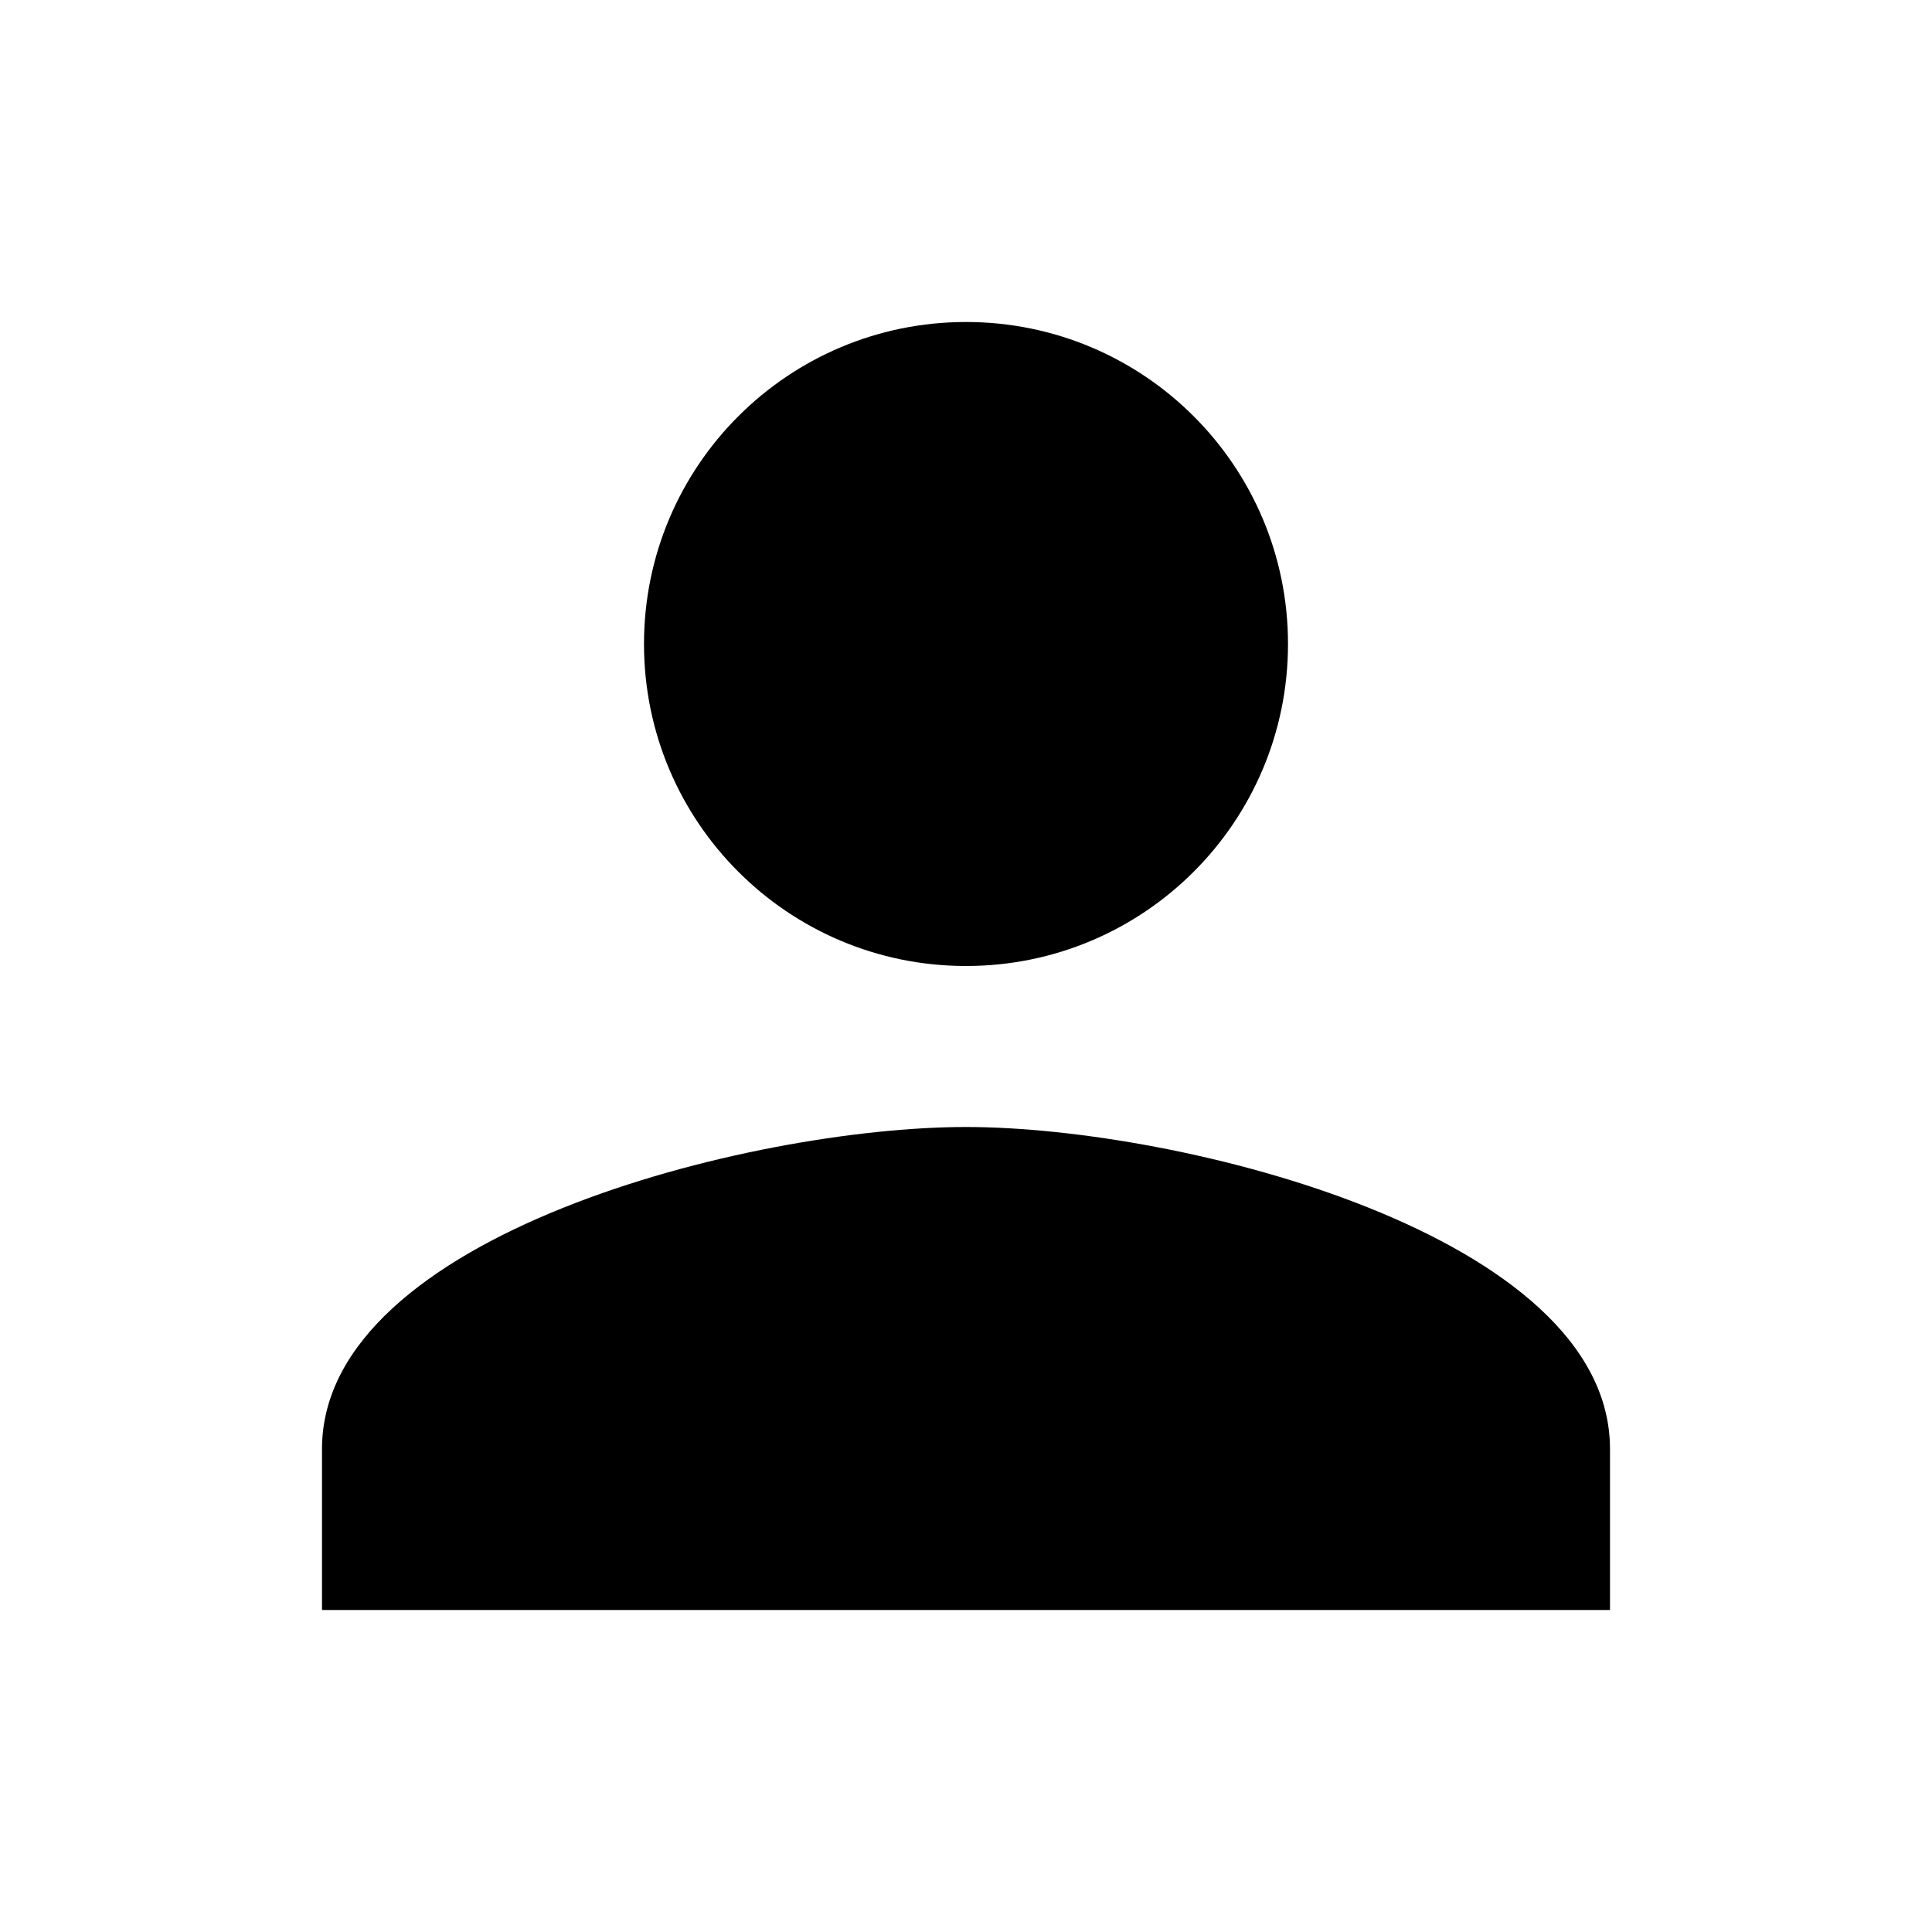
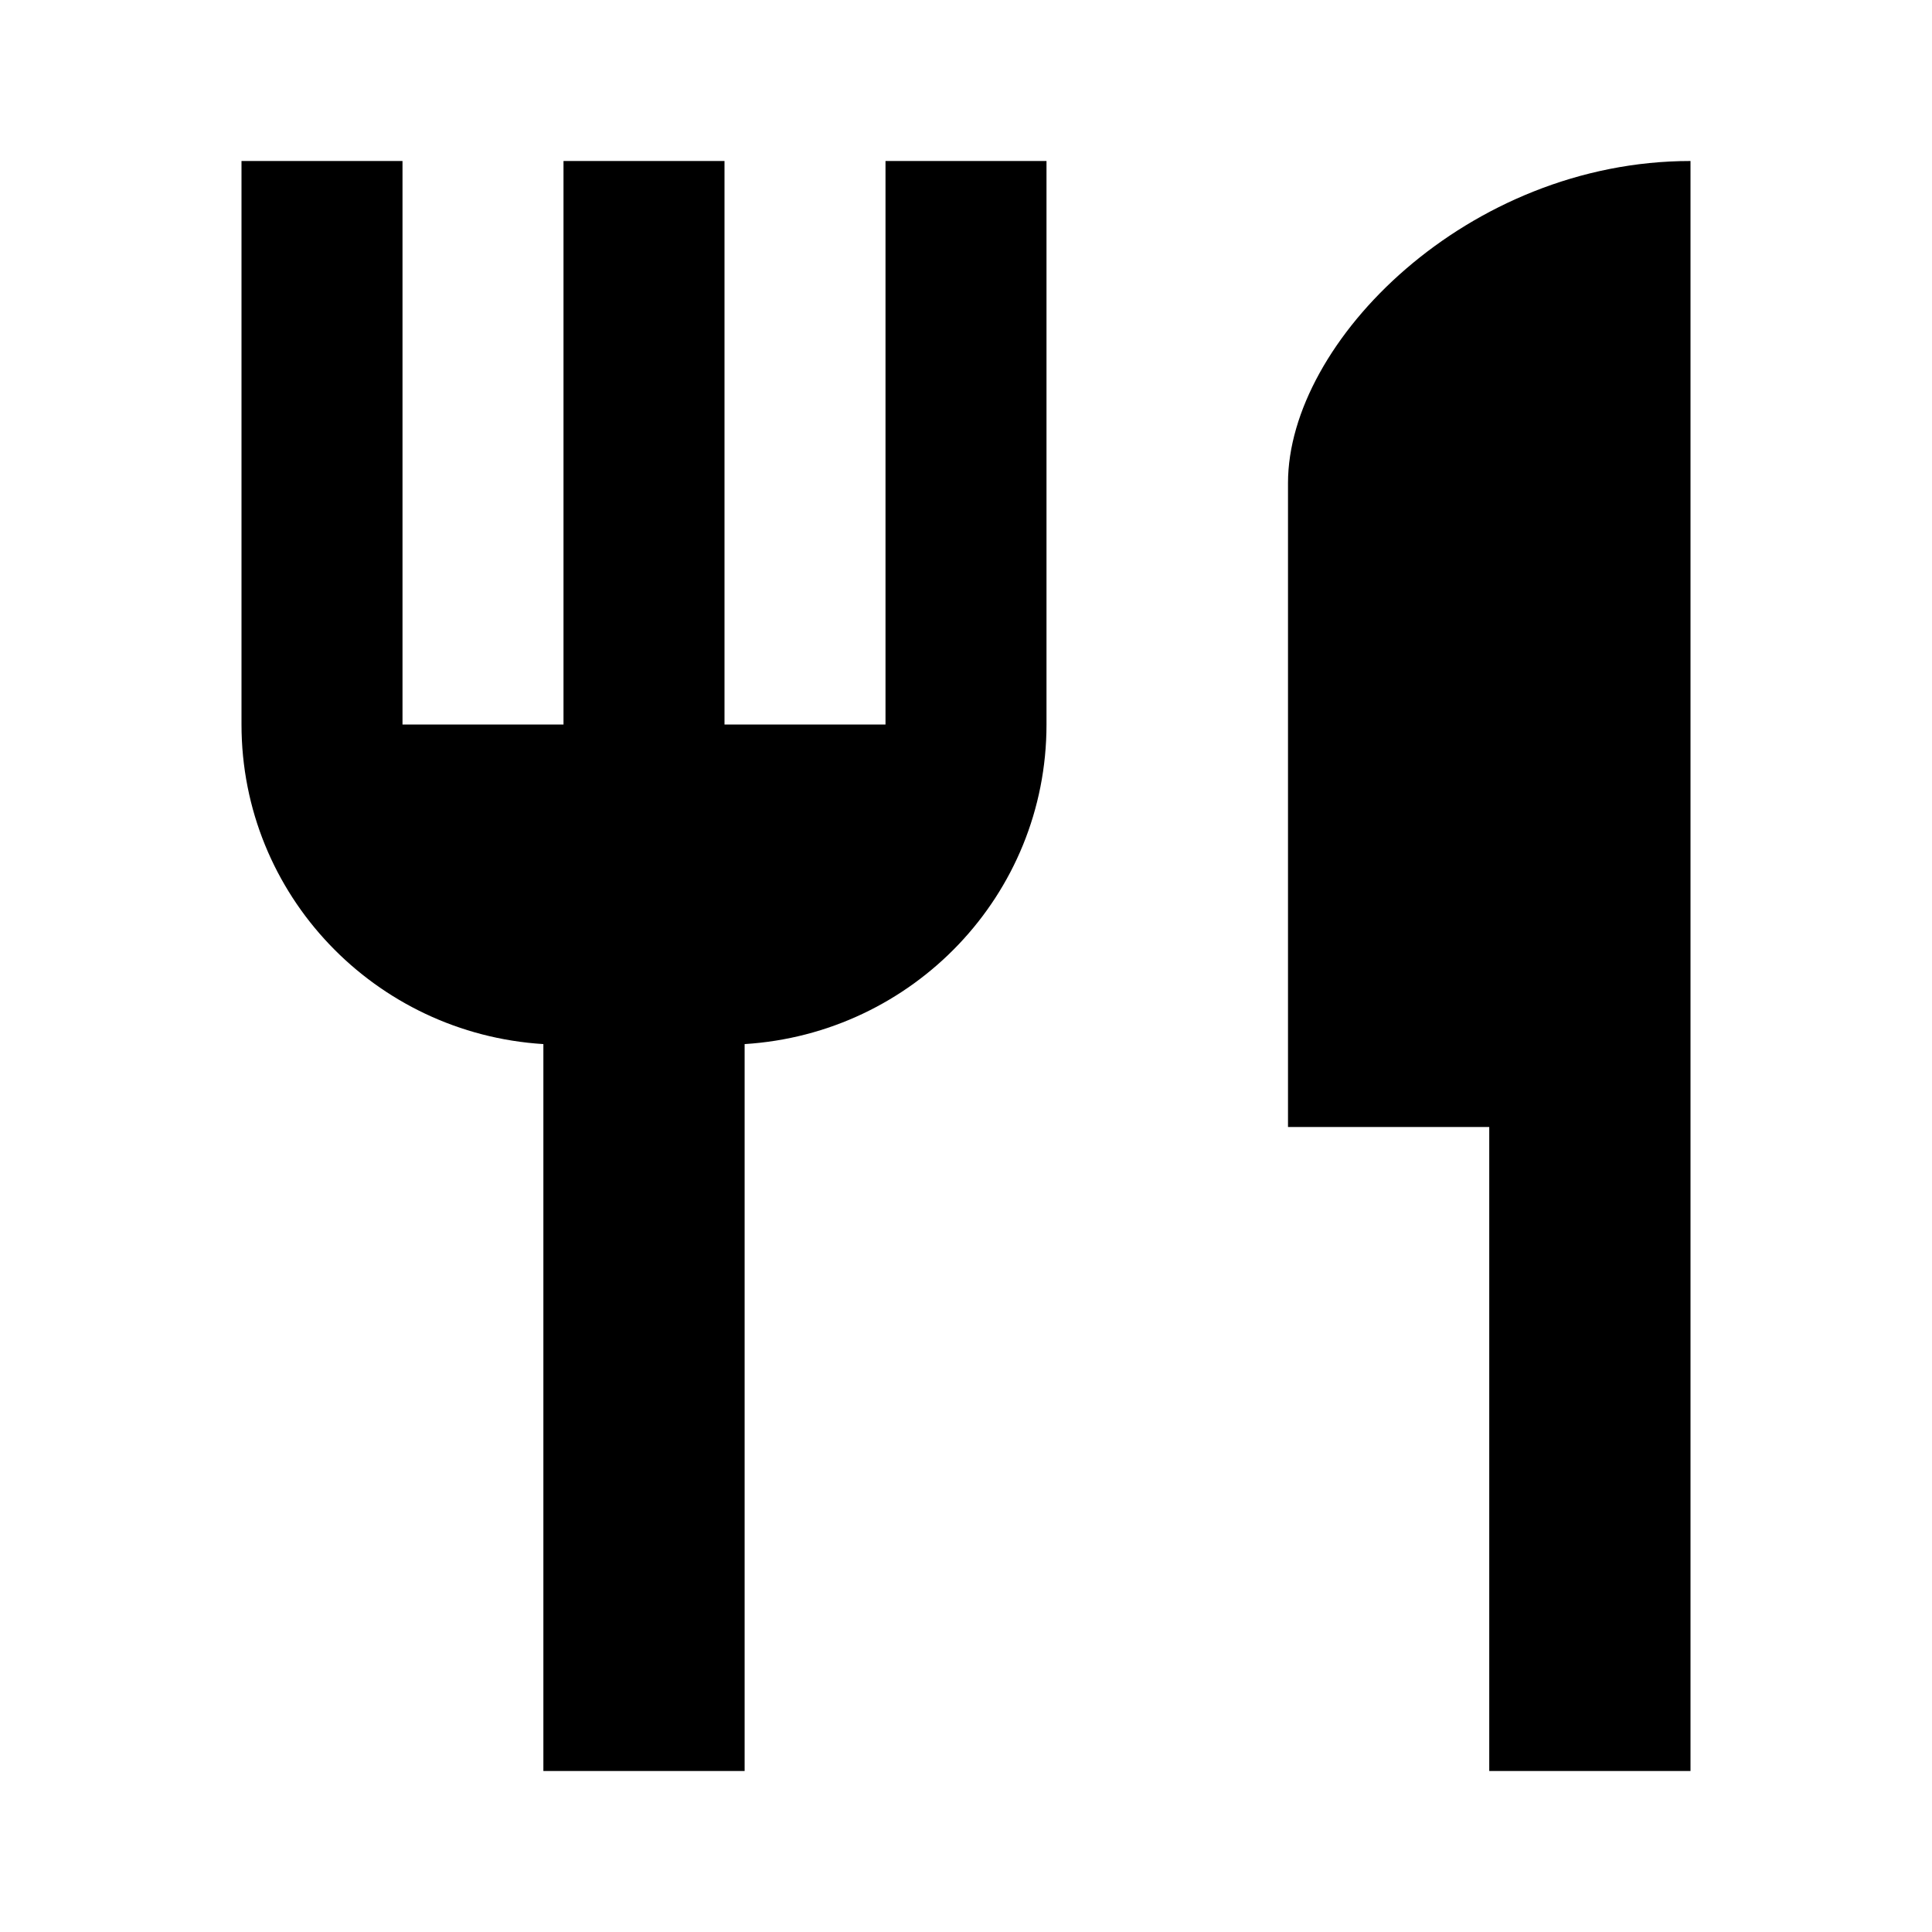
<svg xmlns="http://www.w3.org/2000/svg" width="24" height="24" viewBox="0 0 24 24">
-   <path d="M12 12c2.21 0 4-1.79 4-4s-1.79-4-4-4-4 1.79-4 4 1.79 4 4 4zm0 2c-2.67 0-8 1.34-8 4v2h16v-2c0-2.66-5.33-4-8-4z" />
-   <path d="M0 0h24v24H0z" fill="none" />
+   <path d="M11 9H9V2H7v7H5V2H3v7c0 2.12 1.66 3.84 3.75 3.97V22h2.5v-9.03C11.34 12.84 13 11.12 13 9V2h-2v7zm5-3v8h2.5v8H21V2c-2.76 0-5 2.24-5 4z" />
+   <path fill="none" d="M0 0h24v24H0z" />
</svg>
